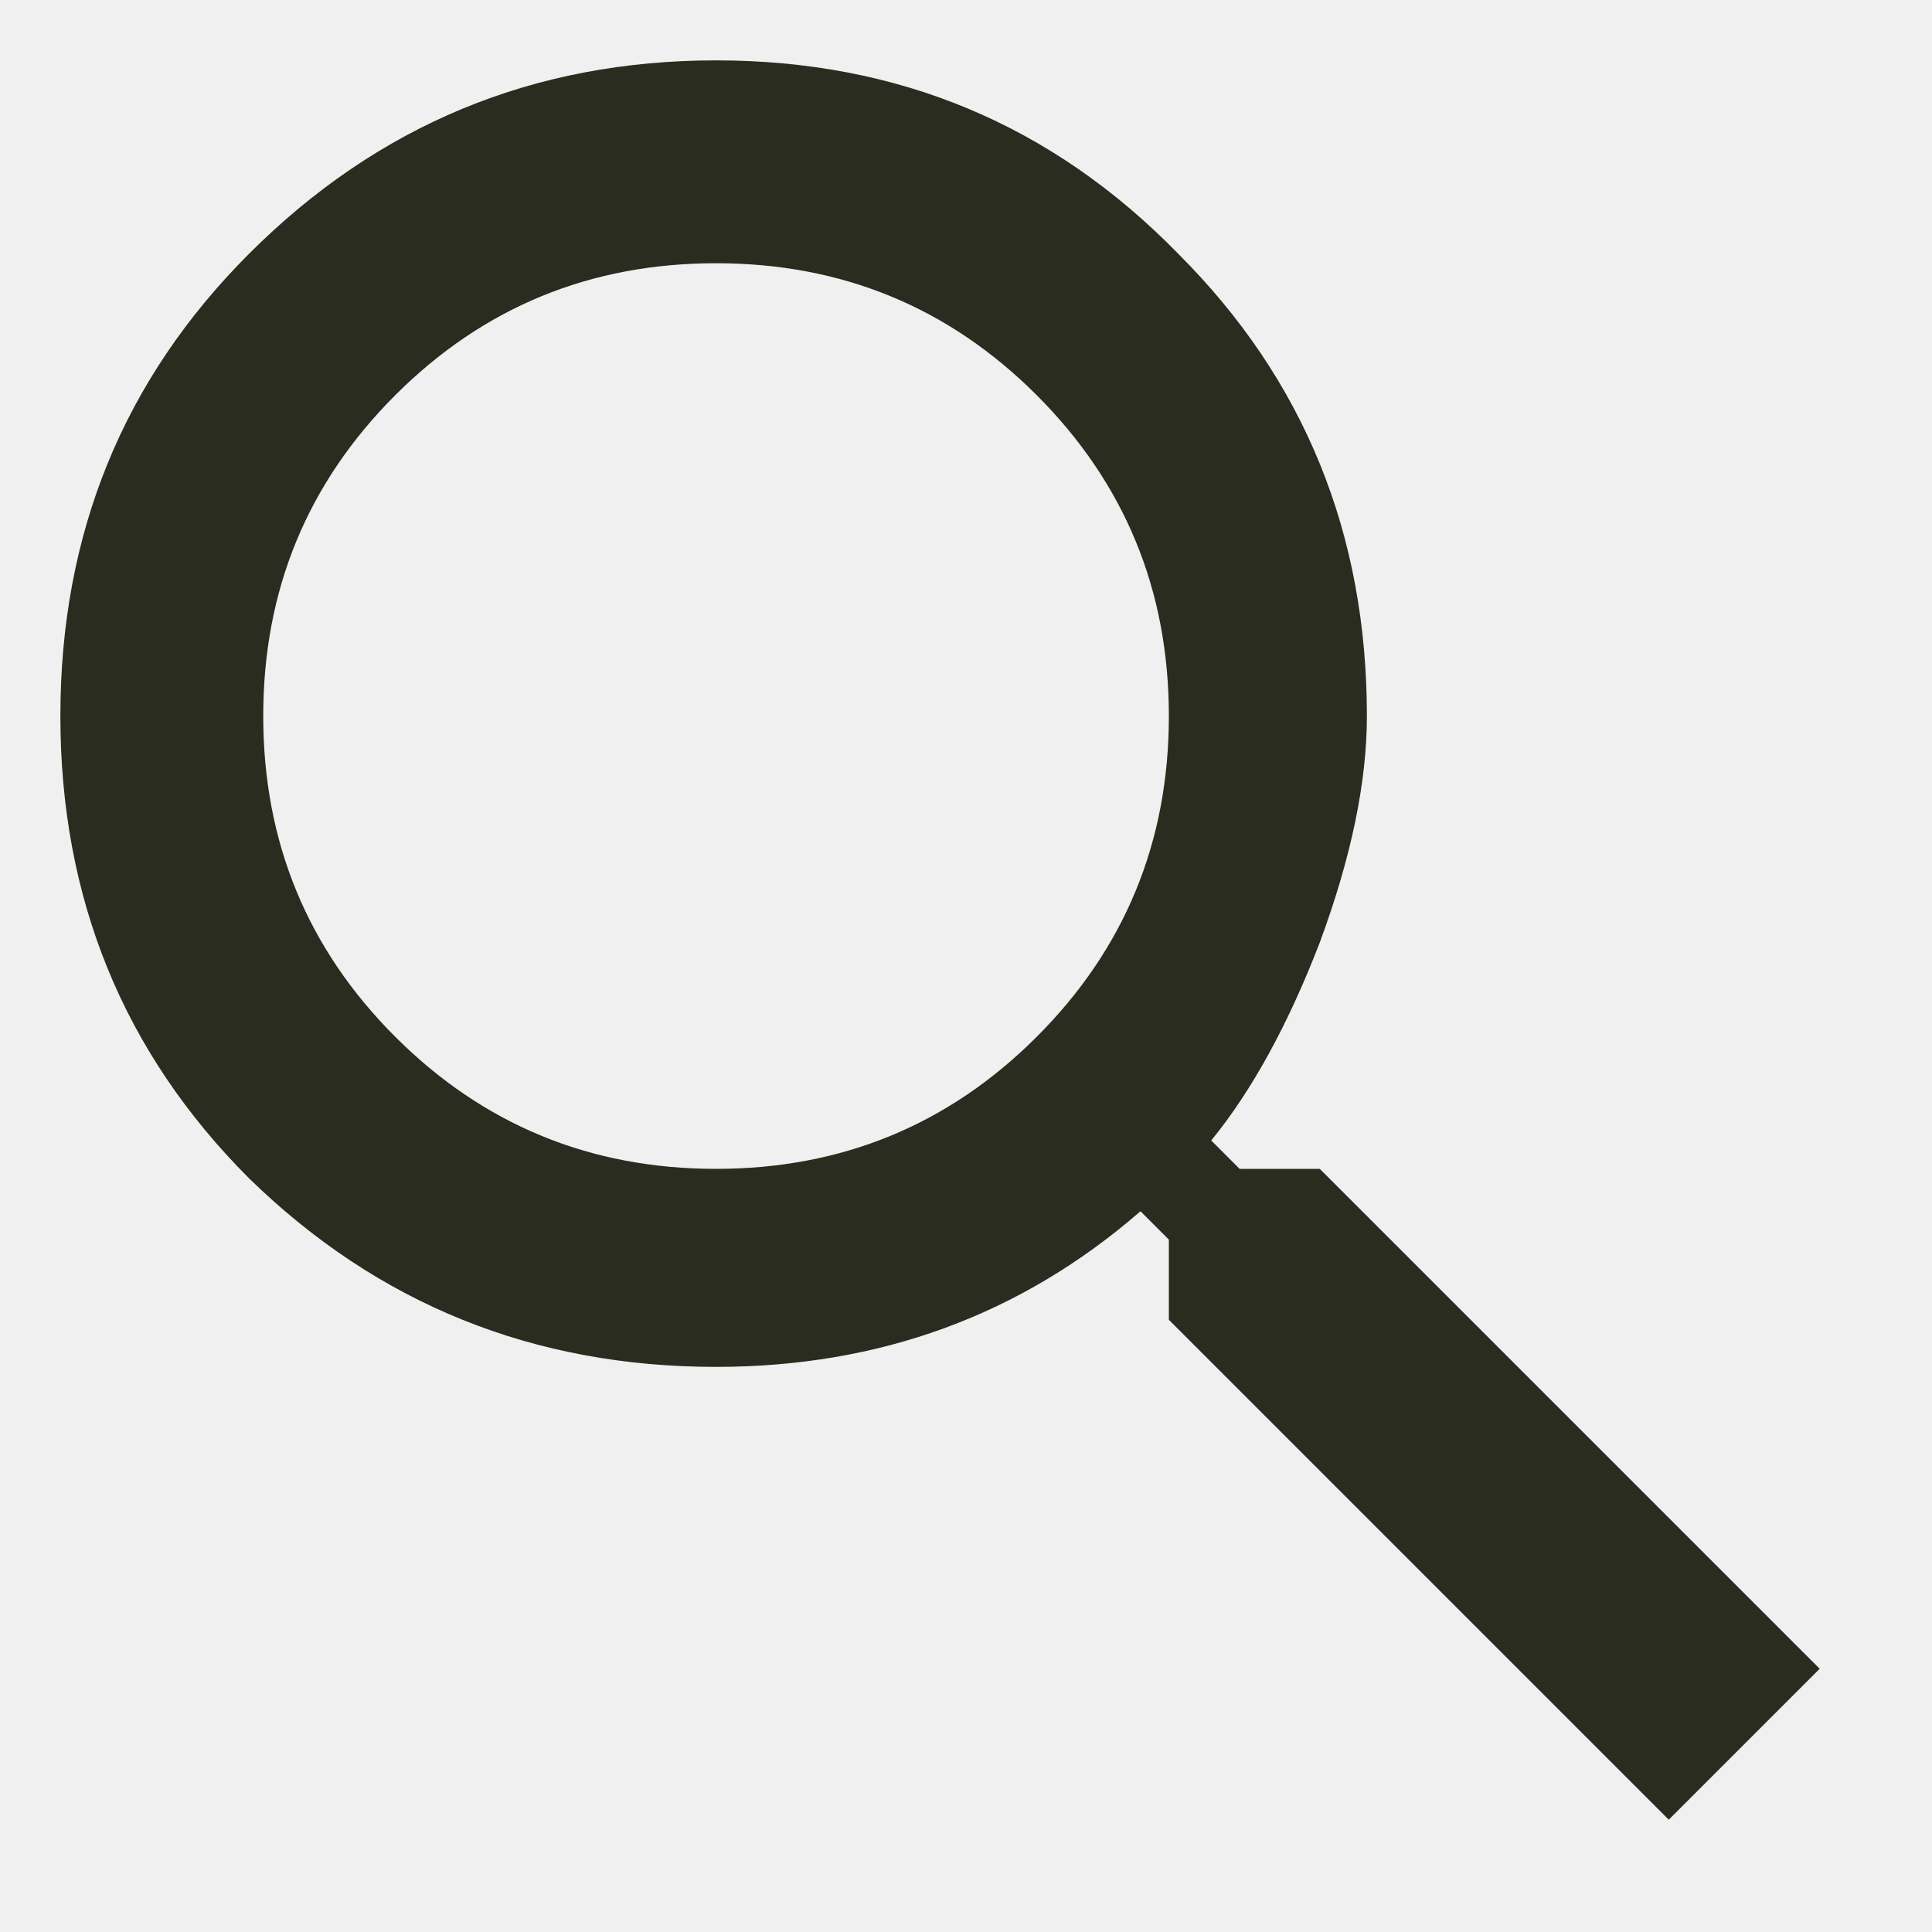
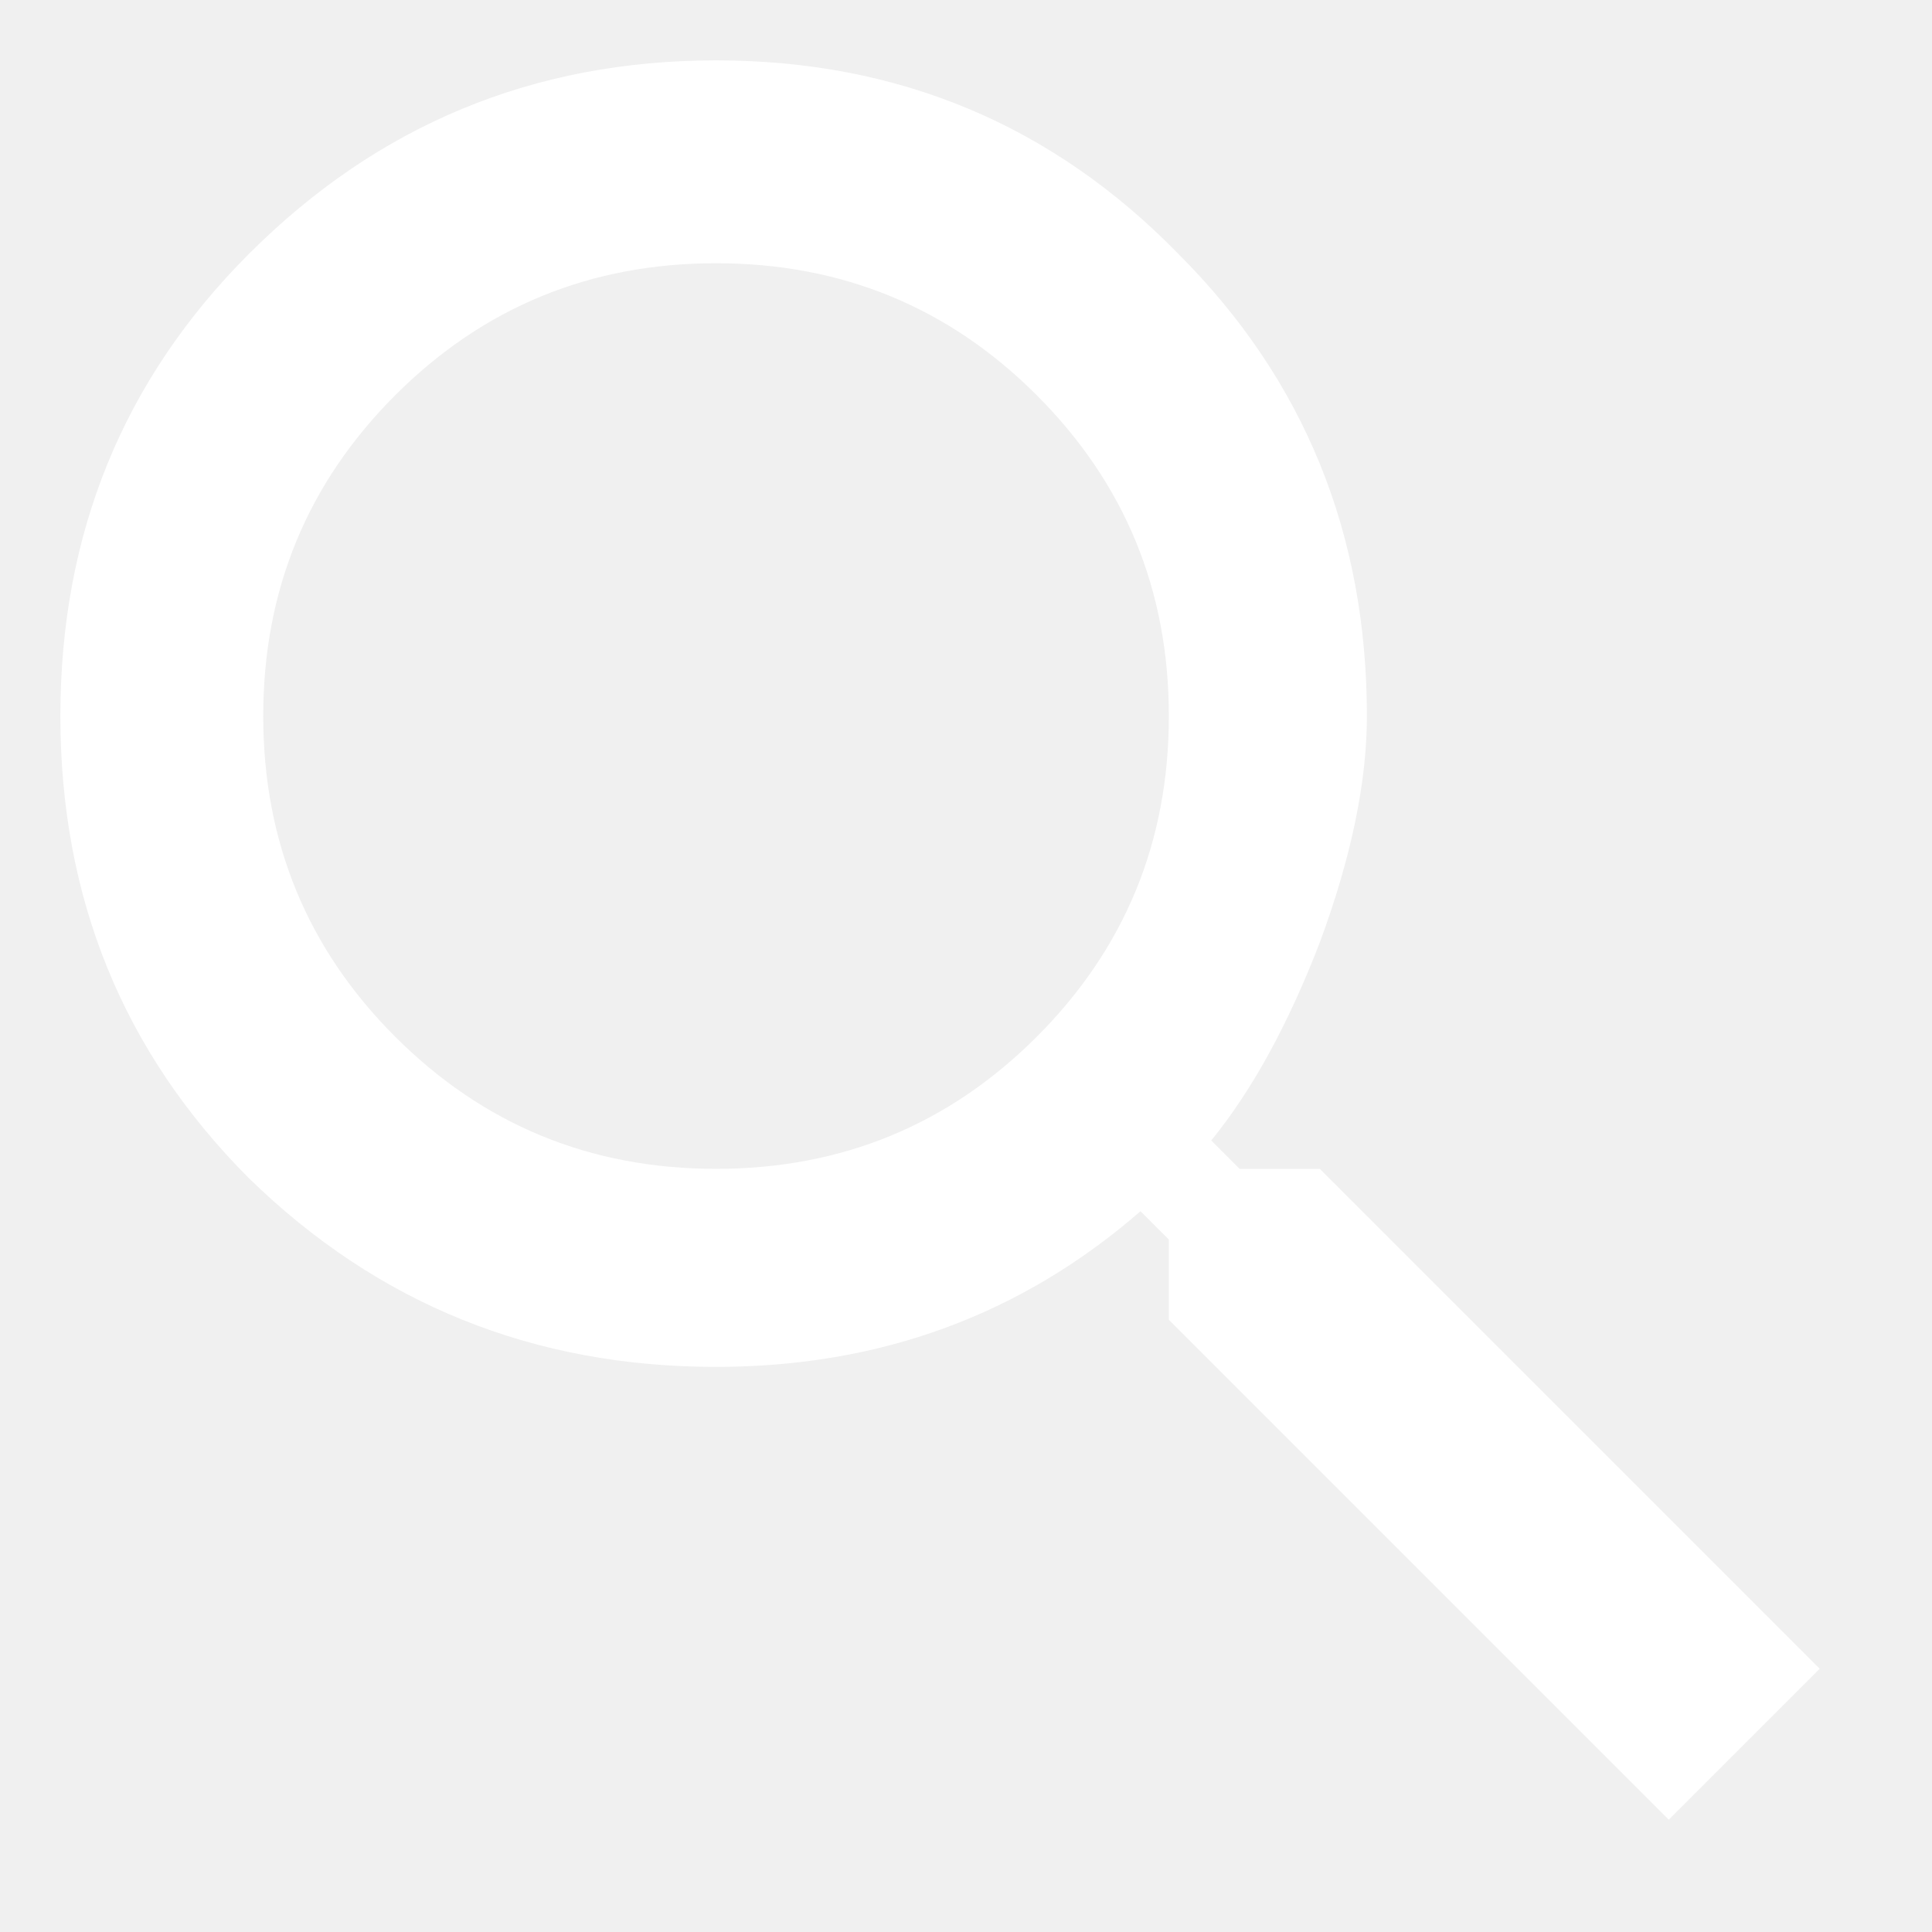
<svg xmlns="http://www.w3.org/2000/svg" width="16" height="16" viewBox="0 0 16 16" fill="none">
-   <path d="M3.273 8.586C4.003 9.315 4.888 9.68 5.93 9.68C6.971 9.68 7.857 9.315 8.586 8.586C9.315 7.857 9.68 6.971 9.68 5.93C9.68 4.888 9.315 4.003 8.586 3.273C7.857 2.544 6.971 2.18 5.93 2.18C4.888 2.18 4.003 2.544 3.273 3.273C2.544 4.003 2.18 4.888 2.18 5.93C2.18 6.971 2.544 7.857 3.273 8.586ZM10.93 9.68L15.07 13.82L13.82 15.07L9.68 10.93V10.266L9.445 10.031C8.456 10.891 7.284 11.32 5.93 11.32C4.419 11.32 3.13 10.8 2.062 9.758C1.021 8.716 0.5 7.44 0.5 5.93C0.5 4.419 1.021 3.143 2.062 2.102C3.13 1.034 4.419 0.5 5.93 0.5C7.44 0.5 8.716 1.034 9.758 2.102C10.8 3.143 11.32 4.419 11.32 5.93C11.32 6.477 11.19 7.102 10.93 7.805C10.669 8.482 10.37 9.029 10.031 9.445L10.266 9.68H10.93Z" fill="#2A2C1F" />
+   <path d="M3.273 8.586C4.003 9.315 4.888 9.68 5.93 9.68C6.971 9.68 7.857 9.315 8.586 8.586C9.315 7.857 9.68 6.971 9.68 5.93C9.68 4.888 9.315 4.003 8.586 3.273C7.857 2.544 6.971 2.18 5.93 2.18C4.888 2.18 4.003 2.544 3.273 3.273C2.544 4.003 2.18 4.888 2.18 5.93C2.18 6.971 2.544 7.857 3.273 8.586ZM10.93 9.68L15.07 13.82L13.82 15.07L9.68 10.93V10.266L9.445 10.031C8.456 10.891 7.284 11.32 5.93 11.32C4.419 11.32 3.13 10.8 2.062 9.758C1.021 8.716 0.5 7.44 0.5 5.93C0.5 4.419 1.021 3.143 2.062 2.102C3.13 1.034 4.419 0.5 5.93 0.5C7.44 0.5 8.716 1.034 9.758 2.102C10.8 3.143 11.32 4.419 11.32 5.93C11.32 6.477 11.19 7.102 10.93 7.805C10.669 8.482 10.37 9.029 10.031 9.445L10.266 9.68H10.93Z" fill="#fff" />
</svg>
